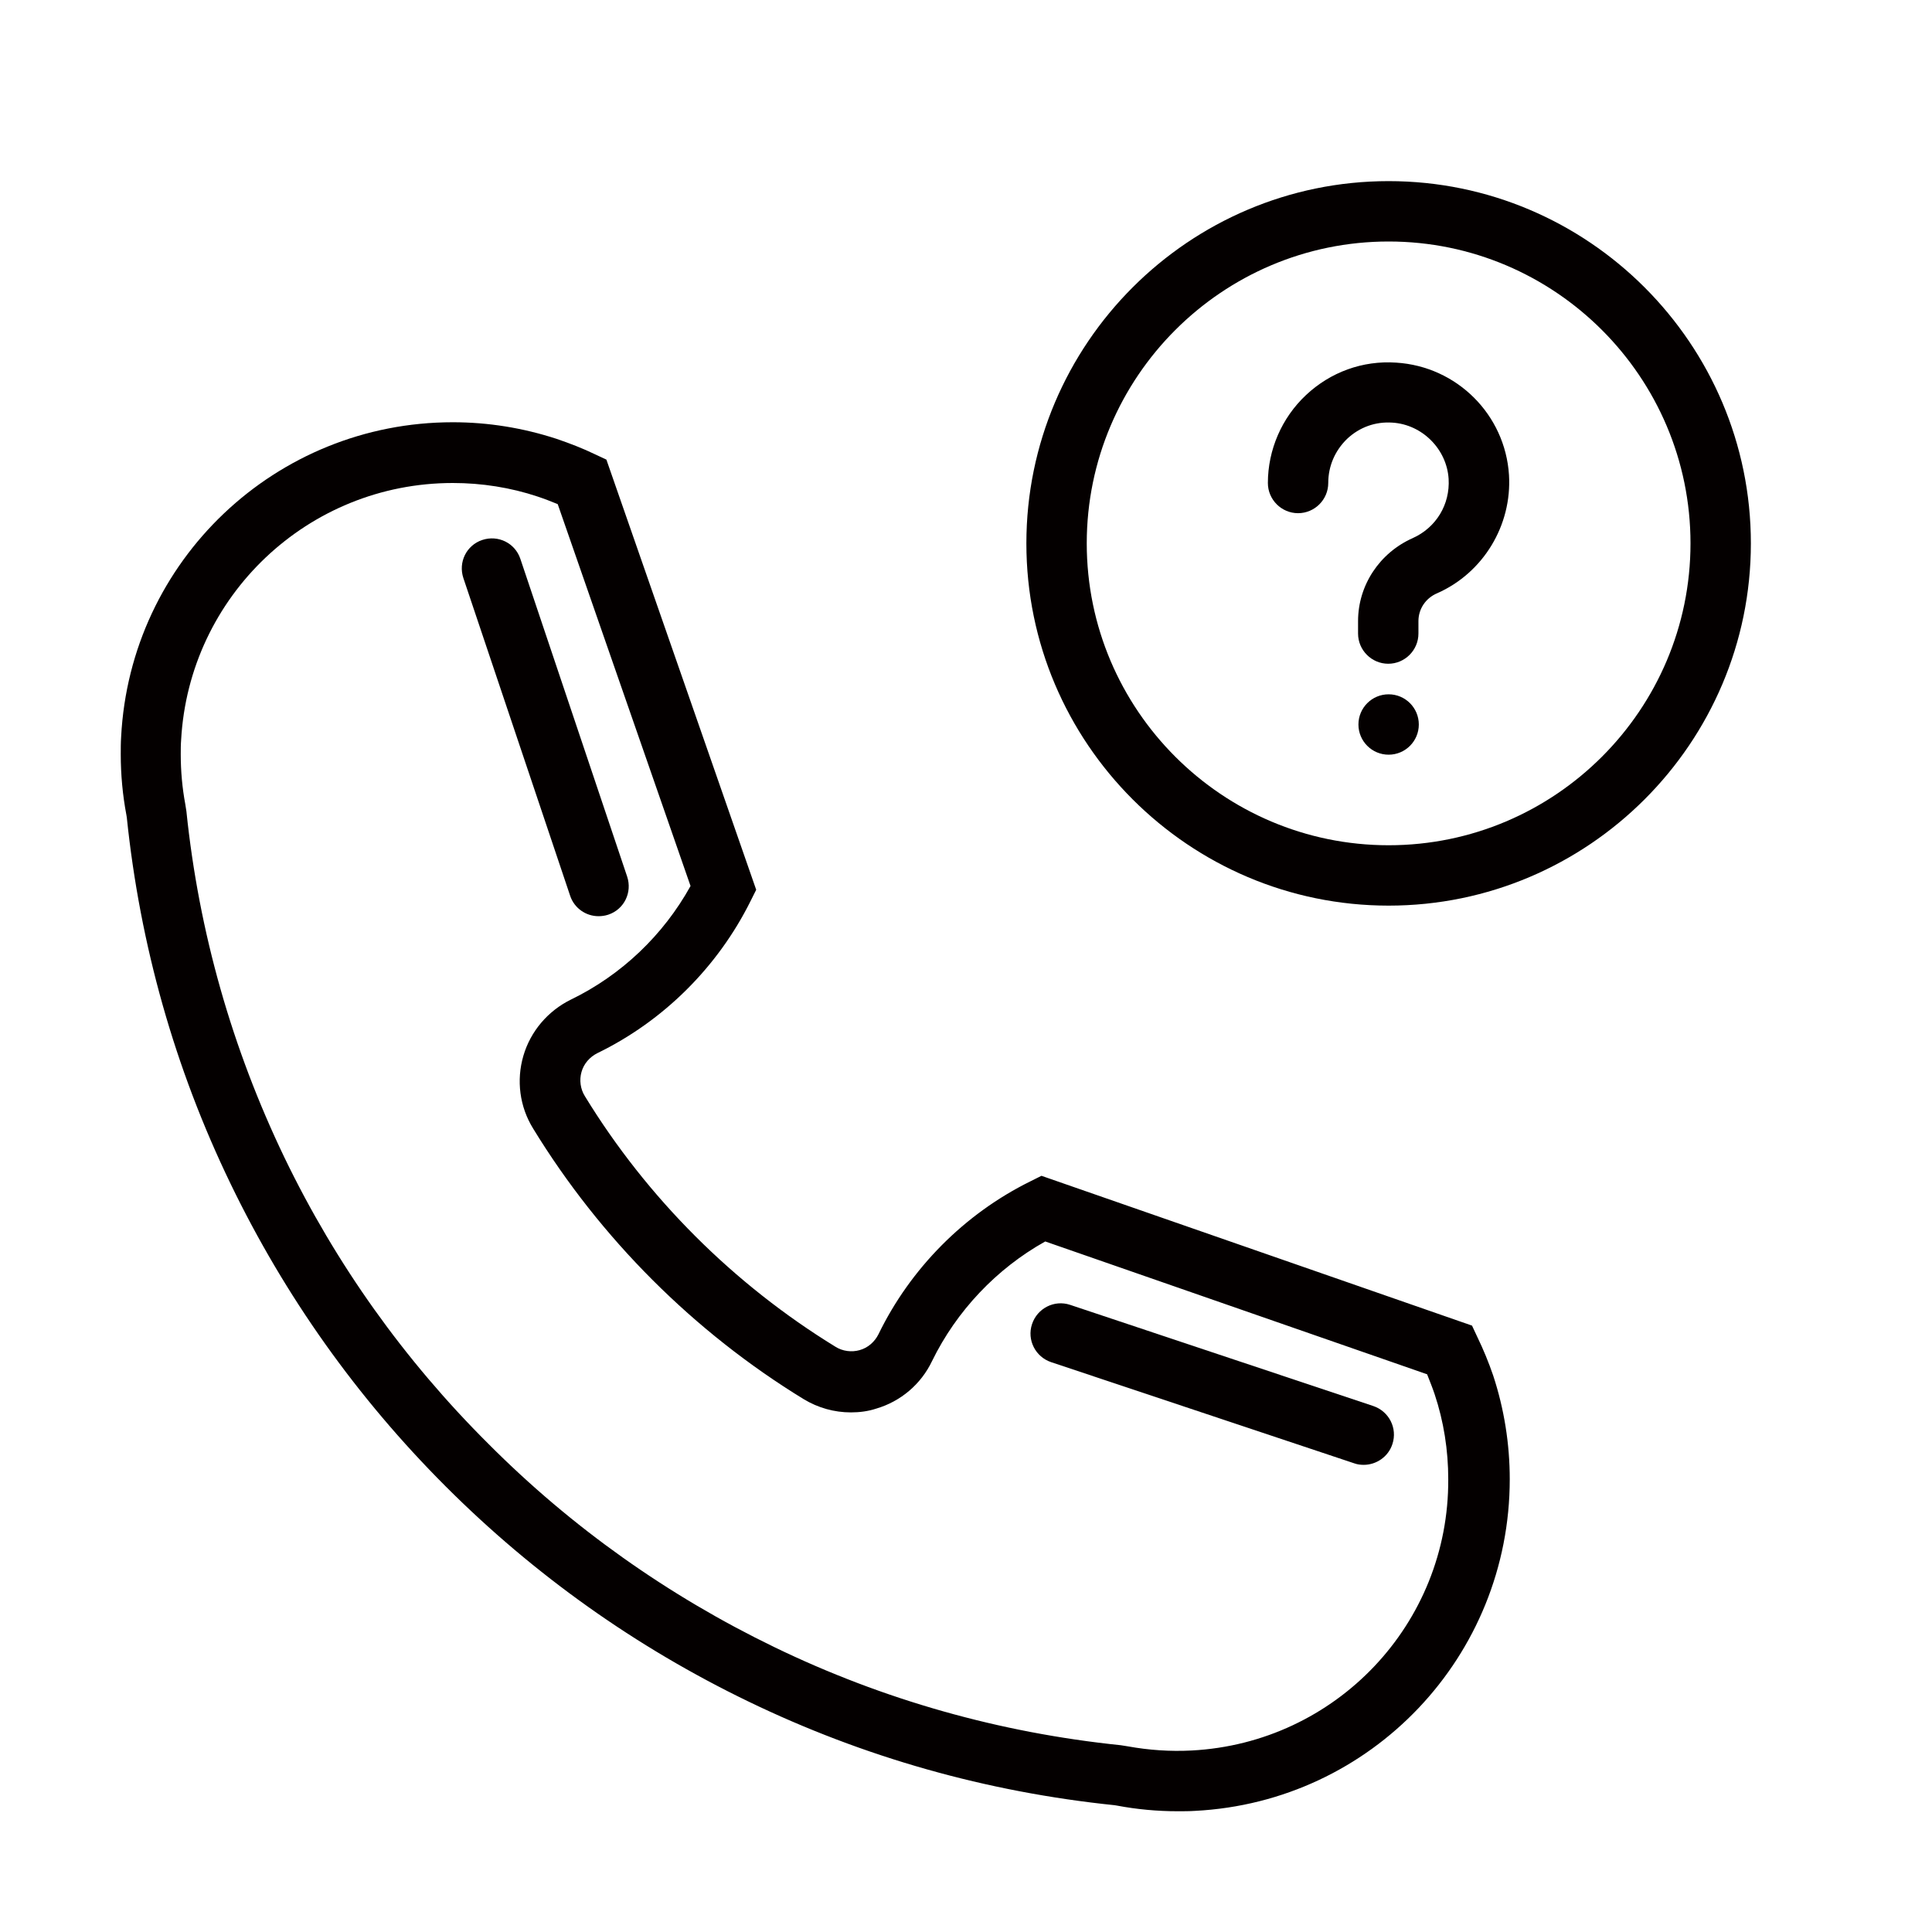
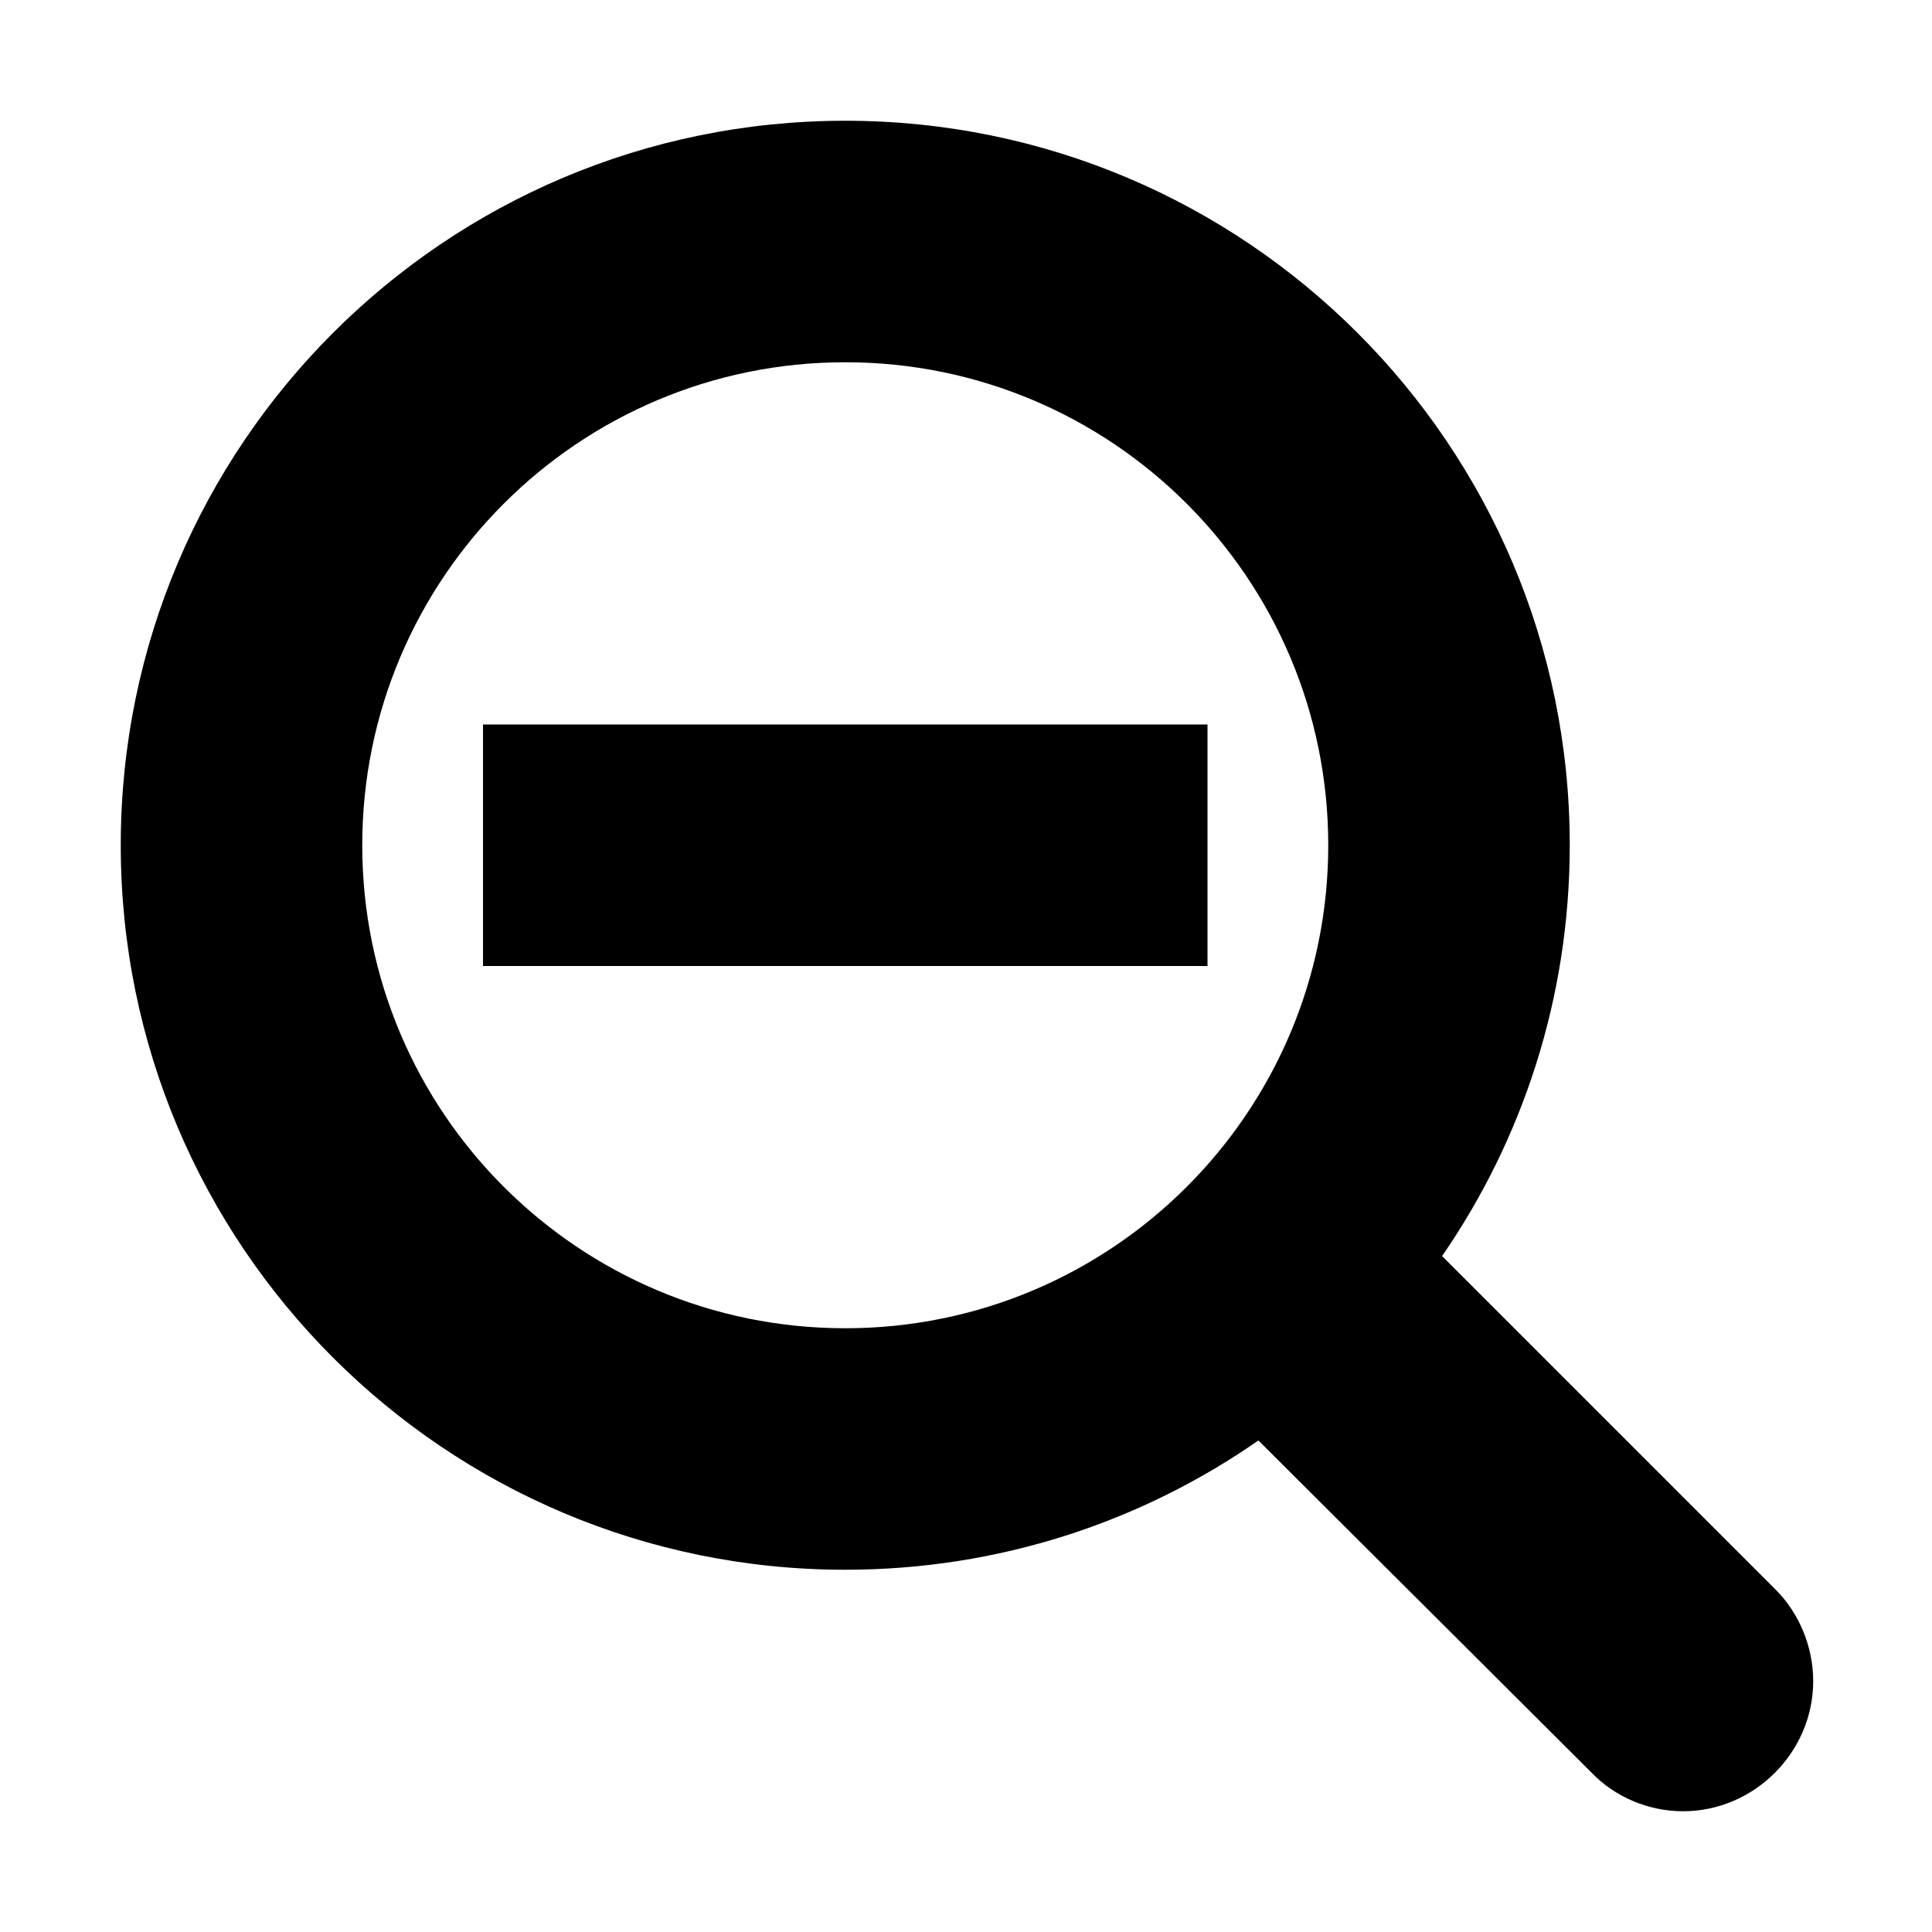
- <svg xmlns="http://www.w3.org/2000/svg" version="1.1" id="图层_1" x="0px" y="0px" viewBox="0 0 512 512" enable-background="new 0 0 512 512" xml:space="preserve">
-   <g>
-     <path fill="#040000" d="M368,48c-52.9,0-96,43.1-96,96s43.1,96,96,96s96-43.1,96-96S420.9,48,368,48z M368,224   c-44.1,0-80-35.9-80-80s35.9-80,80-80s80,35.9,80,80S412.1,224,368,224z" />
-     <path fill="#040000" d="M391.5,354.3l-1.4-3L276,311.6l-3,1.5c-17.4,8.6-31.7,23-40.2,40.5c-1,2-2.8,3.6-5,4.2   c-2.1,0.6-4.5,0.3-6.4-0.9c-26.9-16.5-49.9-39.4-66.4-66.4c-1.2-1.9-1.5-4.3-0.9-6.4c0.6-2.2,2.2-4,4.2-5   c17.5-8.5,31.9-22.8,40.6-40.3l1.5-3l-39.7-114l-3-1.4c-3.3-1.6-6.7-2.9-10.2-4.1c-8.9-2.9-18.1-4.4-27.5-4.4   c-46.9,0-85.5,36.6-87.9,83.4c-0.1,1.5-0.1,3.1-0.1,4.6c0,5.4,0.5,10.8,1.5,16.1c0,0.2,0.1,0.4,0.1,0.6   c3.5,33.8,12.7,66.5,27.5,97.1c14.4,29.8,33.5,56.7,57,80.2c23.5,23.5,50.4,42.6,80.2,57c30.6,14.8,63.2,24,97.1,27.5   c0.2,0,0.4,0.1,0.6,0.1c5.3,1,10.7,1.5,16.1,1.5c1.5,0,3.1,0,4.6-0.1c46.8-2.4,83.4-41,83.4-87.9c0-9.4-1.5-18.7-4.4-27.5   C394.5,361,393.1,357.6,391.5,354.3z M315.8,463.9c-5.7,0.3-11.4-0.1-16.9-1.1c-0.6-0.1-1.3-0.2-1.9-0.3c-32-3.3-62.9-12-91.8-26   c-28.1-13.6-53.7-31.7-75.8-53.9C107.2,360.5,89,335,75.4,306.8c-13.9-28.9-22.7-59.8-26-91.8c-0.1-0.6-0.2-1.3-0.3-1.9   c-0.8-4.3-1.2-8.7-1.2-13.2c0-1.2,0-2.5,0.1-3.8C50.1,158,81.6,128,120,128c7.7,0,15.3,1.2,22.5,3.6c1.8,0.6,3.6,1.3,5.3,2   l35.2,101.2c-7.2,13-18.3,23.6-31.7,30.1c-6.1,3-10.7,8.4-12.6,14.9c-1.9,6.5-1,13.5,2.6,19.3c17.8,29.1,42.6,53.9,71.7,71.7   c3.8,2.3,8.1,3.5,12.5,3.5c2.3,0,4.6-0.3,6.7-1c6.5-1.9,11.9-6.5,14.8-12.6c6.5-13.3,17.1-24.5,30-31.7l101.2,35.2   c0.7,1.8,1.4,3.5,2,5.3c2.4,7.2,3.6,14.8,3.6,22.5C384,430.4,354,461.9,315.8,463.9z" />
-     <path fill="#040000" d="M158.6,242.8c0.8,0,1.7-0.1,2.6-0.4c4.2-1.4,6.4-5.9,5-10.1l-28.3-84.2c-1.4-4.2-5.9-6.4-10.1-5   c-4.2,1.4-6.4,5.9-5,10.1l28.3,84.2C152.2,240.7,155.3,242.8,158.6,242.8z" />
-     <path fill="#040000" d="M363.9,372.6l-80.3-26.8c-4.2-1.4-8.7,0.9-10.1,5.1c-1.4,4.2,0.9,8.7,5.1,10.1l80.3,26.8   c0.8,0.3,1.7,0.4,2.5,0.4c3.3,0,6.5-2.1,7.6-5.5C370.4,378.5,368.1,374,363.9,372.6z" />
-     <path fill="#040000" d="M370,96.1c-8.9-0.6-17.4,2.5-23.9,8.6c-6.4,6-10.1,14.5-10.1,23.3c0,4.4,3.6,8,8,8s8-3.6,8-8   c0-4.5,1.8-8.6,5-11.7c3.3-3.1,7.5-4.6,12-4.3c7.9,0.5,14.4,7,14.9,14.9c0.4,6.8-3.3,12.9-9.5,15.7c-8.8,3.9-14.5,12.5-14.5,22v3.3   c0,4.4,3.6,8,8,8s8-3.6,8-8v-3.3c0-3.2,1.9-6.1,5-7.4c12.2-5.4,19.8-18,19-31.3C398.9,109.9,386.1,97.1,370,96.1z" />
-     <circle fill="#040000" cx="368" cy="192" r="8" />
-   </g>
+ <svg xmlns="http://www.w3.org/2000/svg" version="1.1" id="图层_1" x="0px" y="0px" width="1024px" height="1024px" viewBox="0 0 1024 1024" enable-background="new 0 0 1024 1024" xml:space="preserve">
+   <path d="M941.094,842.5L764.336,665.742C807.009,603.864,832,528.852,832,448c0-212.077-171.923-384-384-384  S64,235.923,64,448s171.923,384,384,384c81.393,0,156.869-25.325,218.984-68.523l176.56,176.043  c12.393,12.933,30.181,20.48,48.5,20.48c37.738,0,68.99-31.262,68.99-68.99C961.034,872.681,953.496,854.894,941.094,842.5z   M448,704c-141.385,0-256-114.615-256-256s114.615-256,256-256s256,114.615,256,256S589.385,704,448,704z" />
+   <rect x="256" y="384" width="384" height="128" />
</svg>
